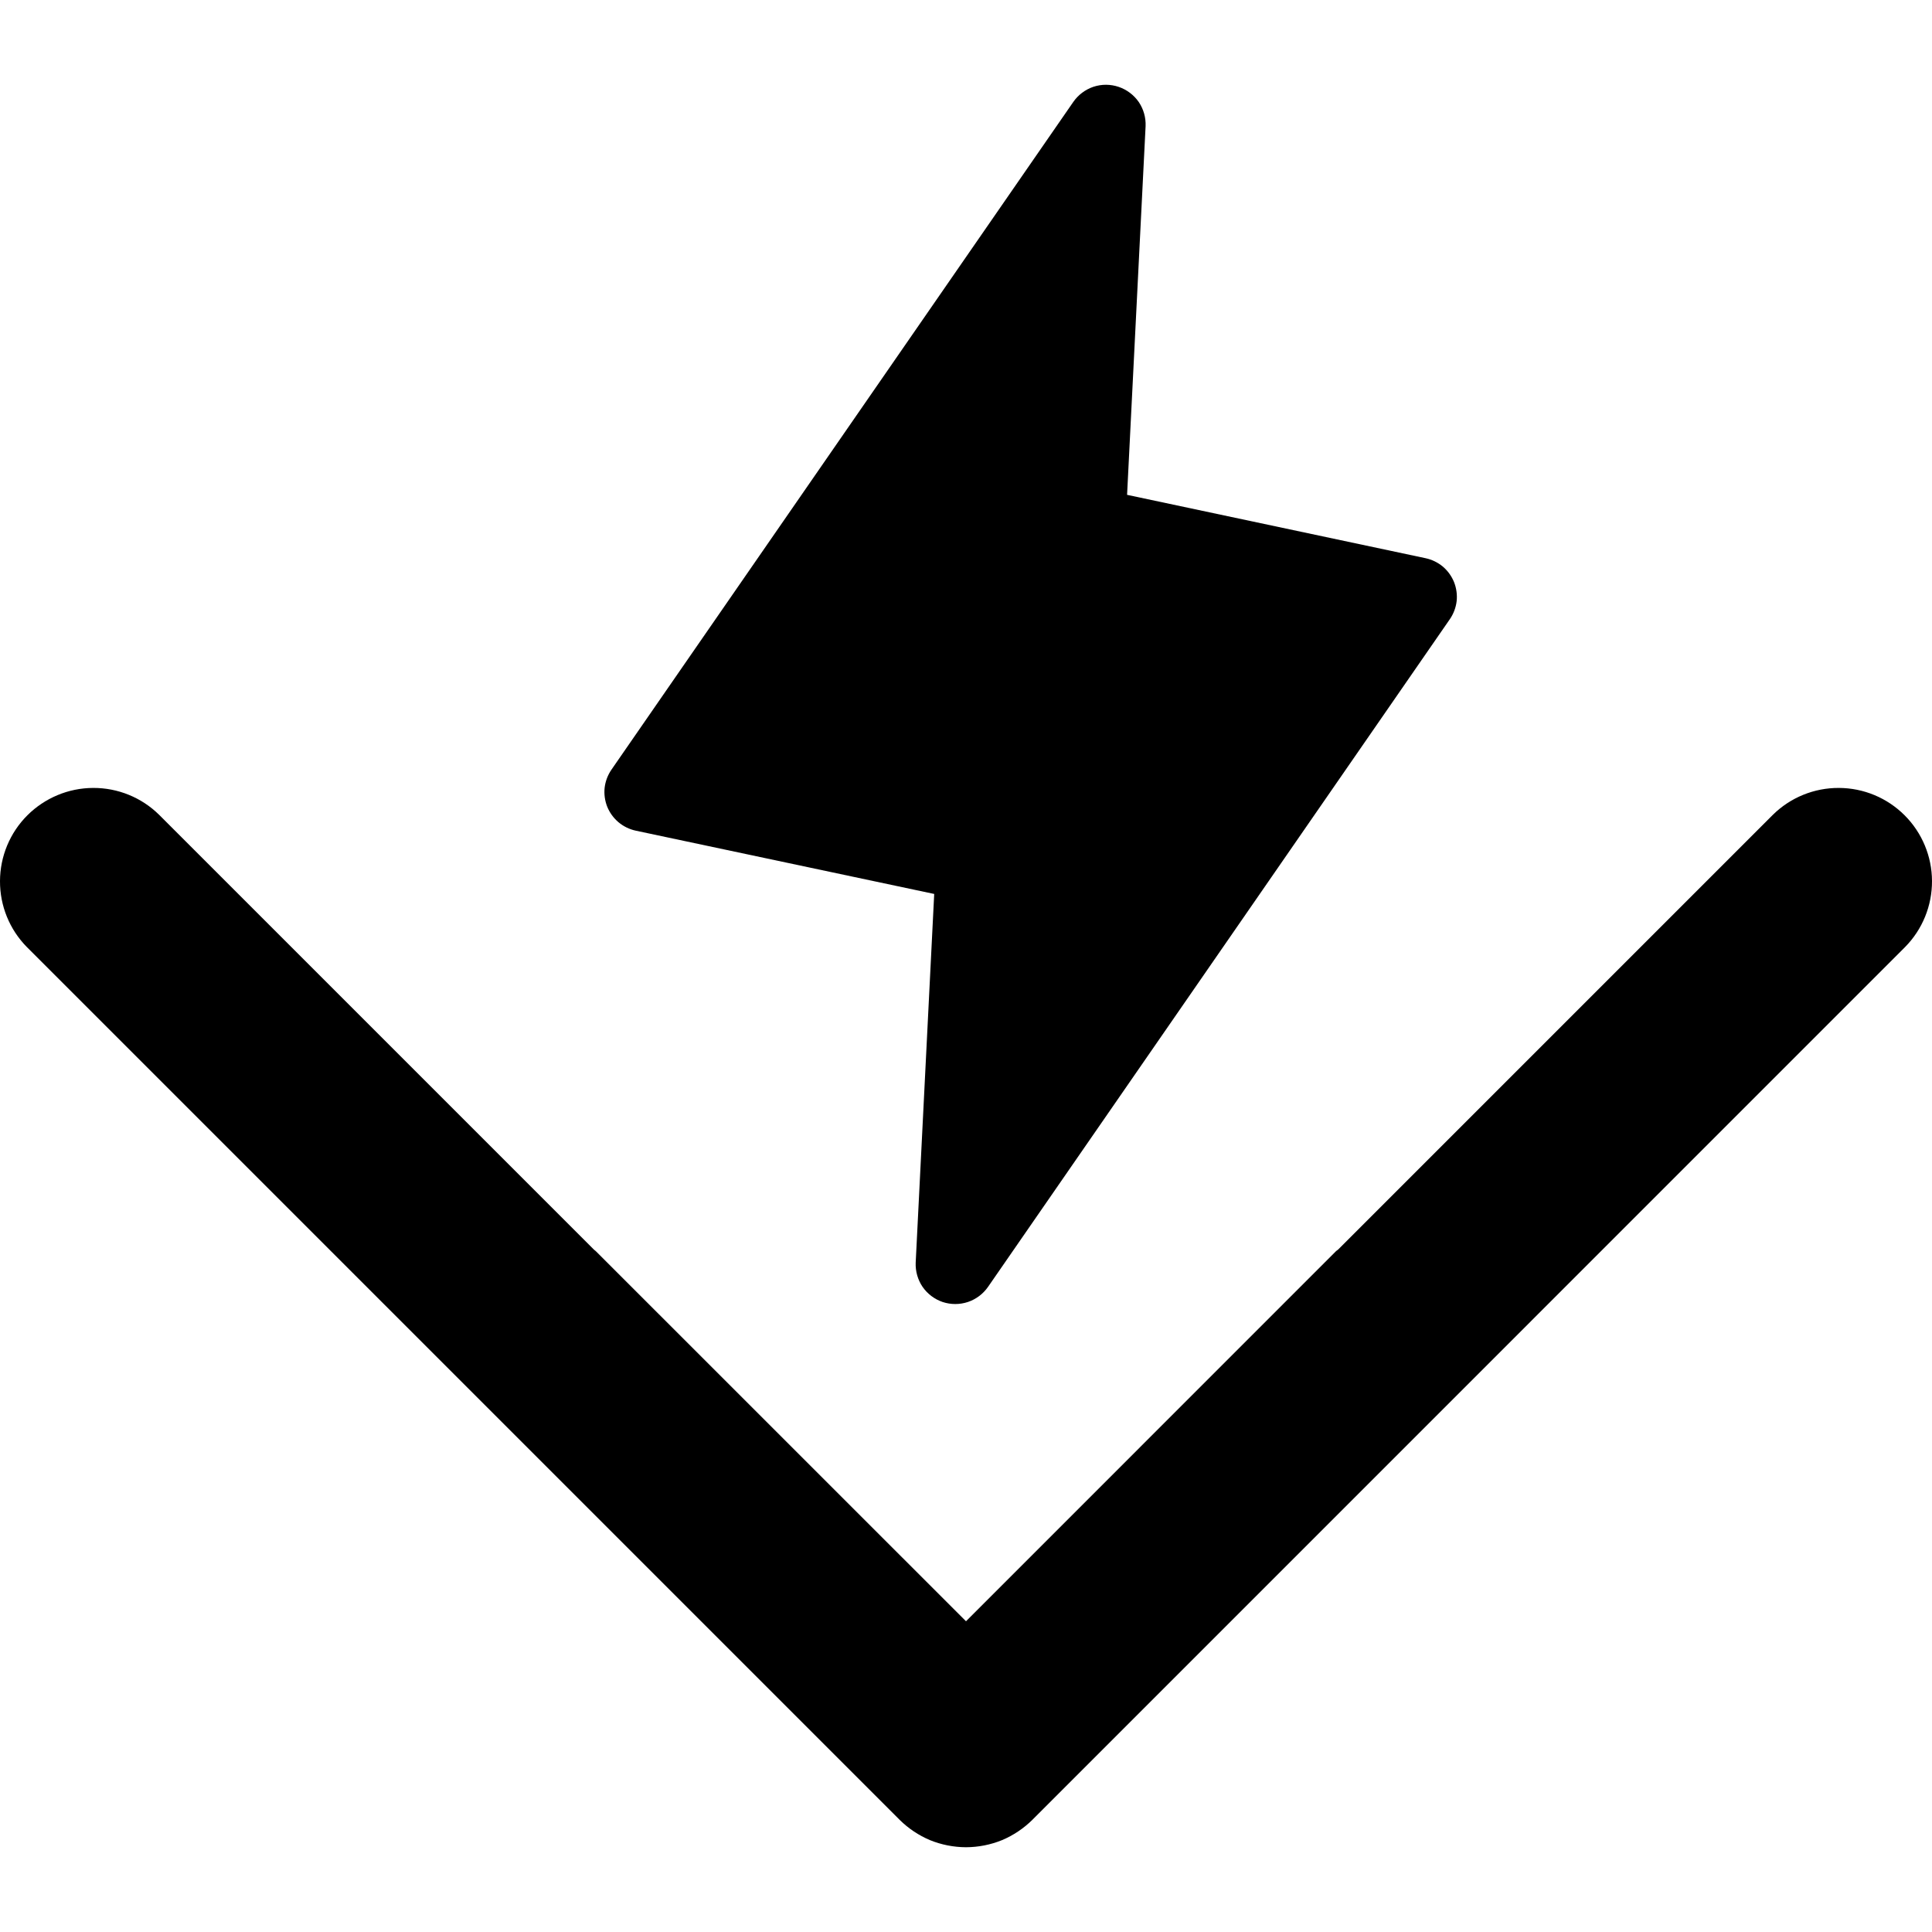
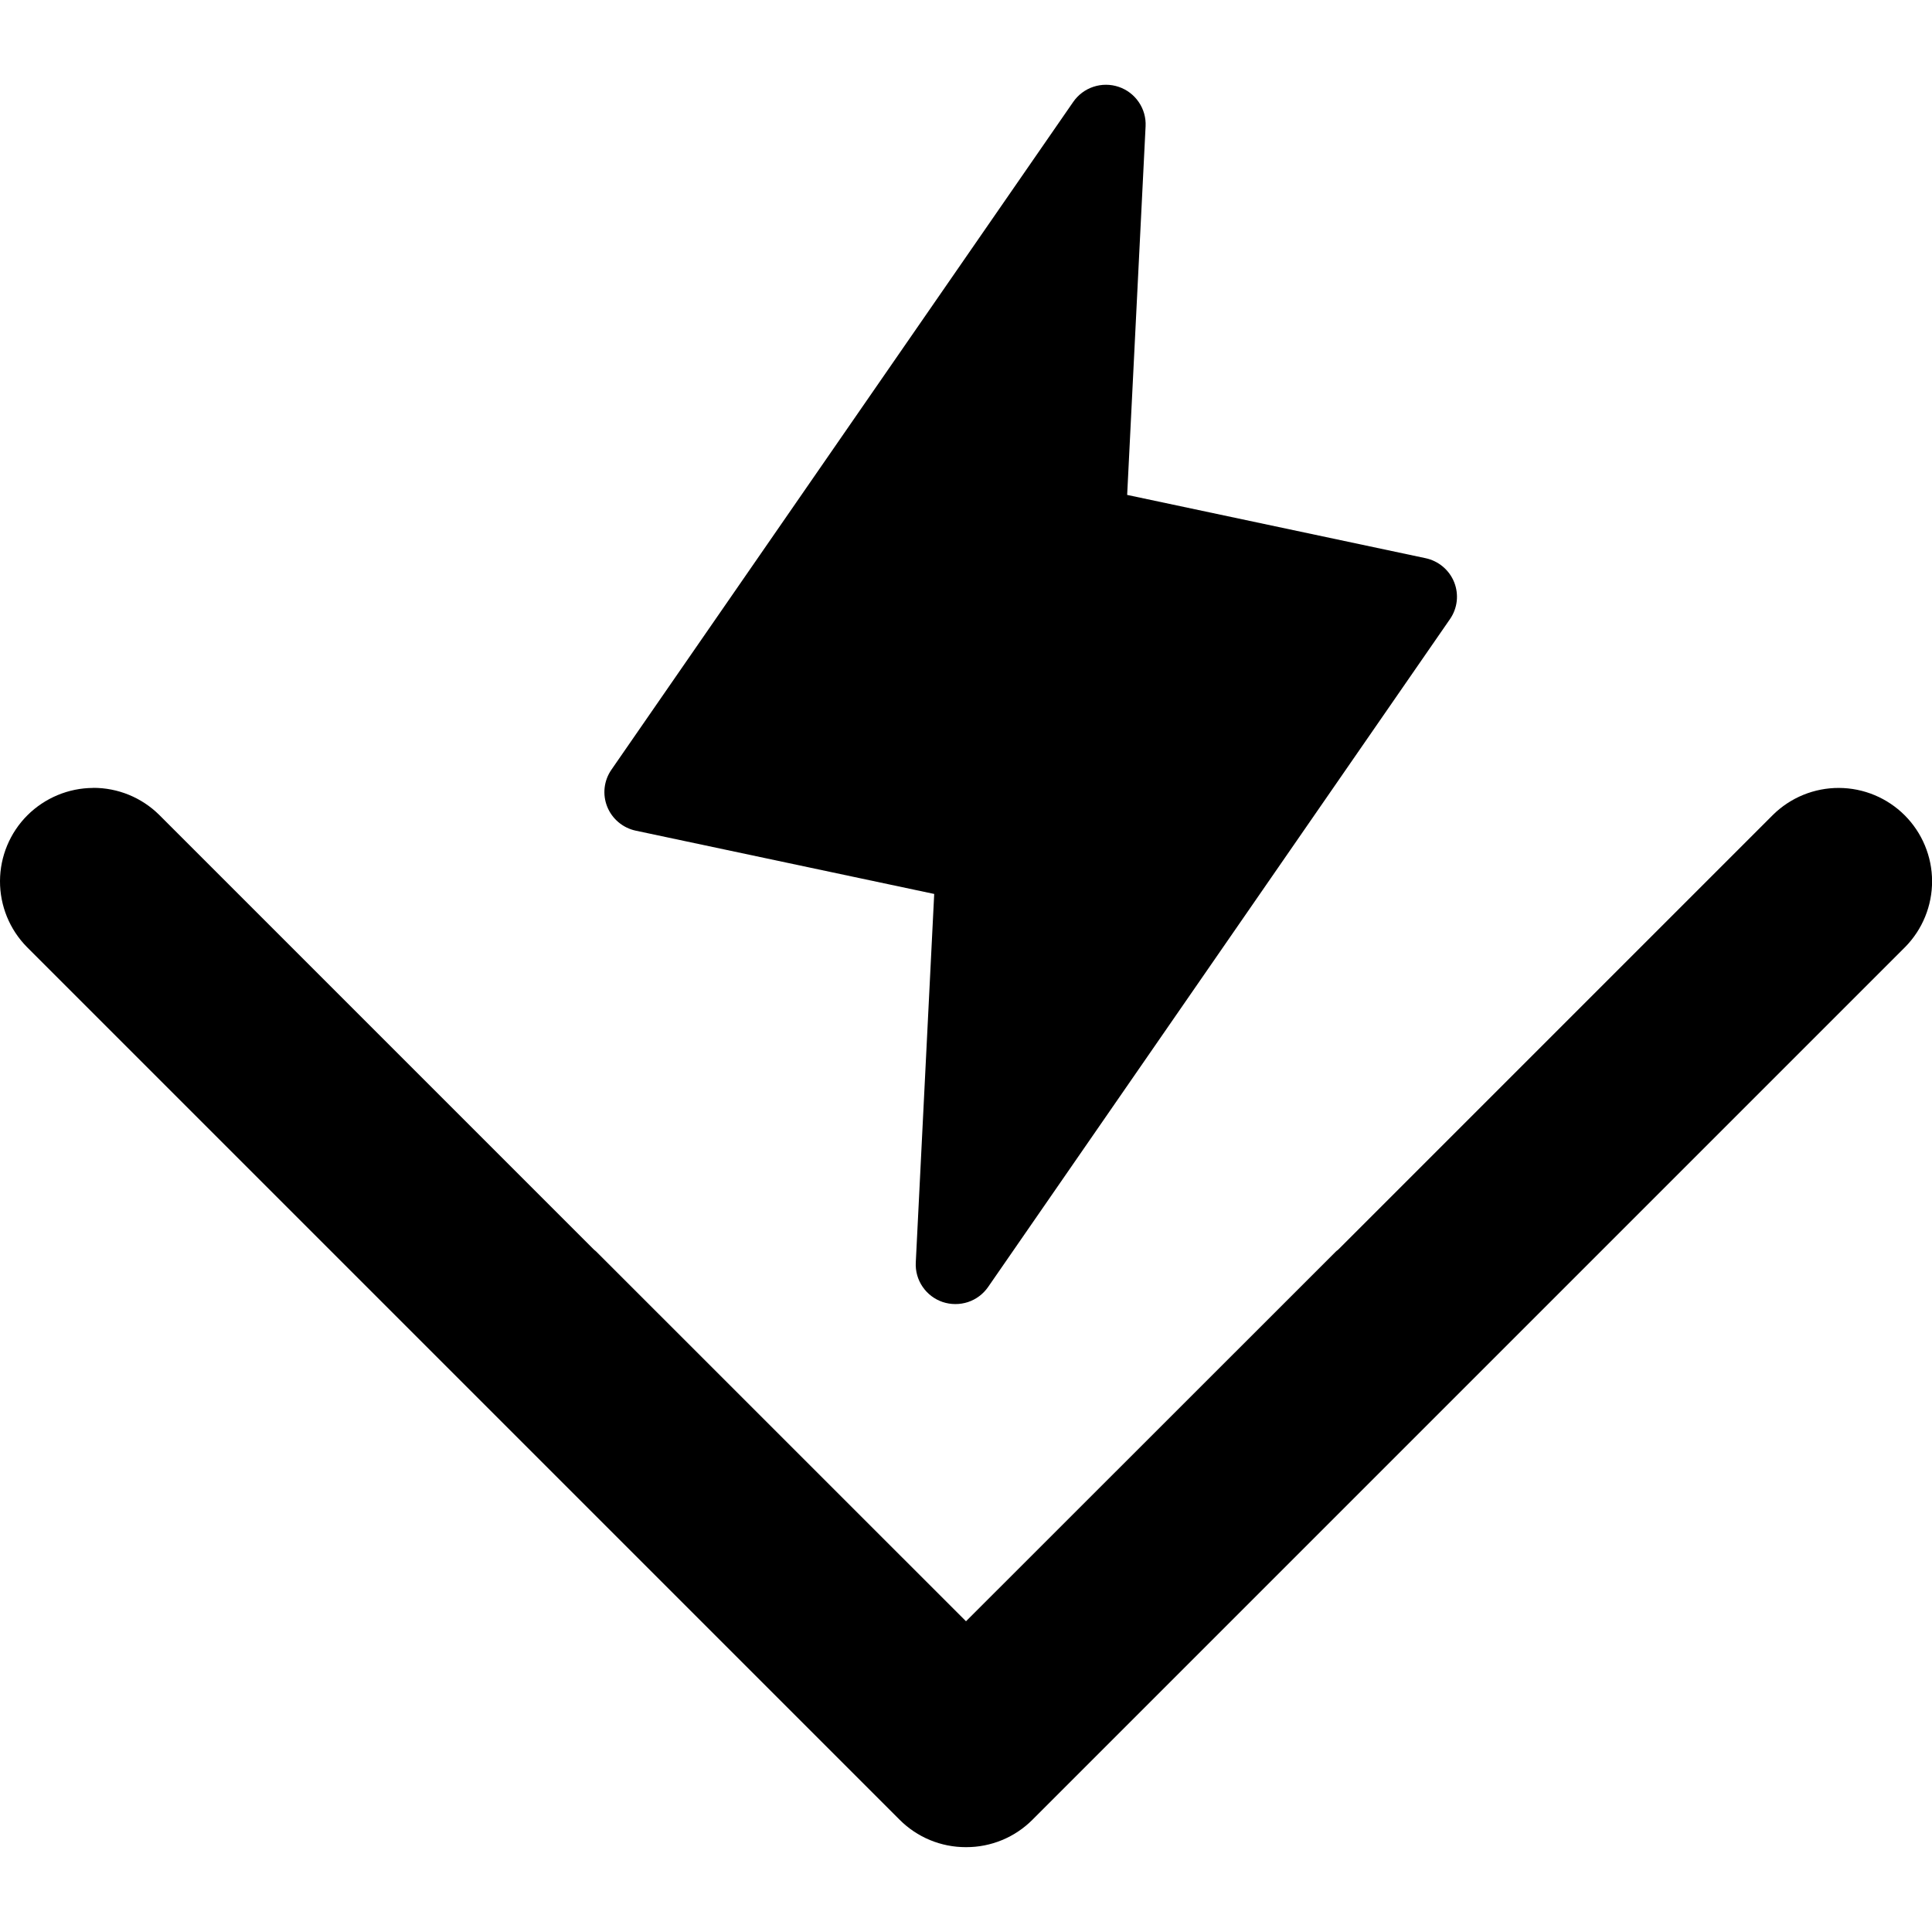
- <svg xmlns="http://www.w3.org/2000/svg" viewBox="0 0 24 24">
-   <path d="M13.74 1.053a.5.5 0 0 0-.157.025.5.5 0 0 0-.25.188L7.595 9.562a.5.5 0 0 0-.084.223.5.5 0 0 0 .032.236.5.5 0 0 0 .14.193.5.5 0 0 0 .215.105l3.707.786-.23 4.58a.5.5 0 0 0 .085.3.5.5 0 0 0 .25.189.5.5 0 0 0 .313 0 .5.5 0 0 0 .25-.187l5.738-8.296a.5.5 0 0 0 .084-.223.5.5 0 0 0-.032-.236.5.5 0 0 0-.14-.194.5.5 0 0 0-.215-.104l-3.707-.787.23-4.58a.5.5 0 0 0-.085-.3.5.5 0 0 0-.25-.188.5.5 0 0 0-.156-.026M1.157 9.788c-.307.001-.6.124-.817.34a1.16 1.16 0 0 0-.34.817 1.16 1.16 0 0 0 .334.82l10.842 10.842a1.2 1.2 0 0 0 .377.252 1.2 1.2 0 0 0 .445.088h.004a1.2 1.2 0 0 0 .445-.088 1.2 1.2 0 0 0 .377-.252l10.842-10.843a1.16 1.16 0 0 0 .334-.82 1.16 1.16 0 0 0-.34-.816 1.16 1.16 0 0 0-.817-.34 1.16 1.16 0 0 0-.82.334l-5.4 5.4-.026.02L12 20.14l-4.598-4.597-.024-.02-5.401-5.401a1.16 1.16 0 0 0-.82-.334" />
+ <svg xmlns="http://www.w3.org/2000/svg" role="img" viewBox="0 0 24 24">
+   <path d="M13.74 1.053a.495.495 0 0 0-.157.025.493.493 0 0 0-.251.188L7.595 9.562a.489.489 0 0 0-.084.223.488.488 0 0 0 .032.236.489.489 0 0 0 .14.193.493.493 0 0 0 .215.105l3.707.786-.229 4.58a.488.488 0 0 0 .085.3.492.492 0 0 0 .249.189c.102.034.212.034.314.001a.494.494 0 0 0 .251-.188l5.737-8.296a.488.488 0 0 0 .084-.223c.009-.08-.002-.161-.032-.236a.488.488 0 0 0-.14-.193.493.493 0 0 0-.215-.105l-3.707-.786.229-4.58a.488.488 0 0 0-.085-.3.491.491 0 0 0-.249-.189.494.494 0 0 0-.157-.026zM1.157 9.788c-.306.001-.6.124-.817.34a1.161 1.161 0 0 0-.34.816 1.162 1.162 0 0 0 .334.82l10.842 10.842a1.158 1.158 0 0 0 .377.252 1.158 1.158 0 0 0 .445.088c.001 0 .002-0.0.003-0.0.001 0 .001 0.0.002 0a1.158 1.158 0 0 0 .445-.088 1.157 1.157 0 0 0 .377-.252l10.842-10.842a1.163 1.163 0 0 0 .334-.82c-.001-.306-.124-.6-.34-.816a1.162 1.162 0 0 0-.817-.34 1.161 1.161 0 0 0-.819.334l-5.401 5.401c-.008.007-.017.013-.025.02L12 20.14l-4.598-4.597c-.007-.007-.017-.012-.024-.02l-5.402-5.402a1.162 1.162 0 0 0-.82-.334Z" />
</svg>
